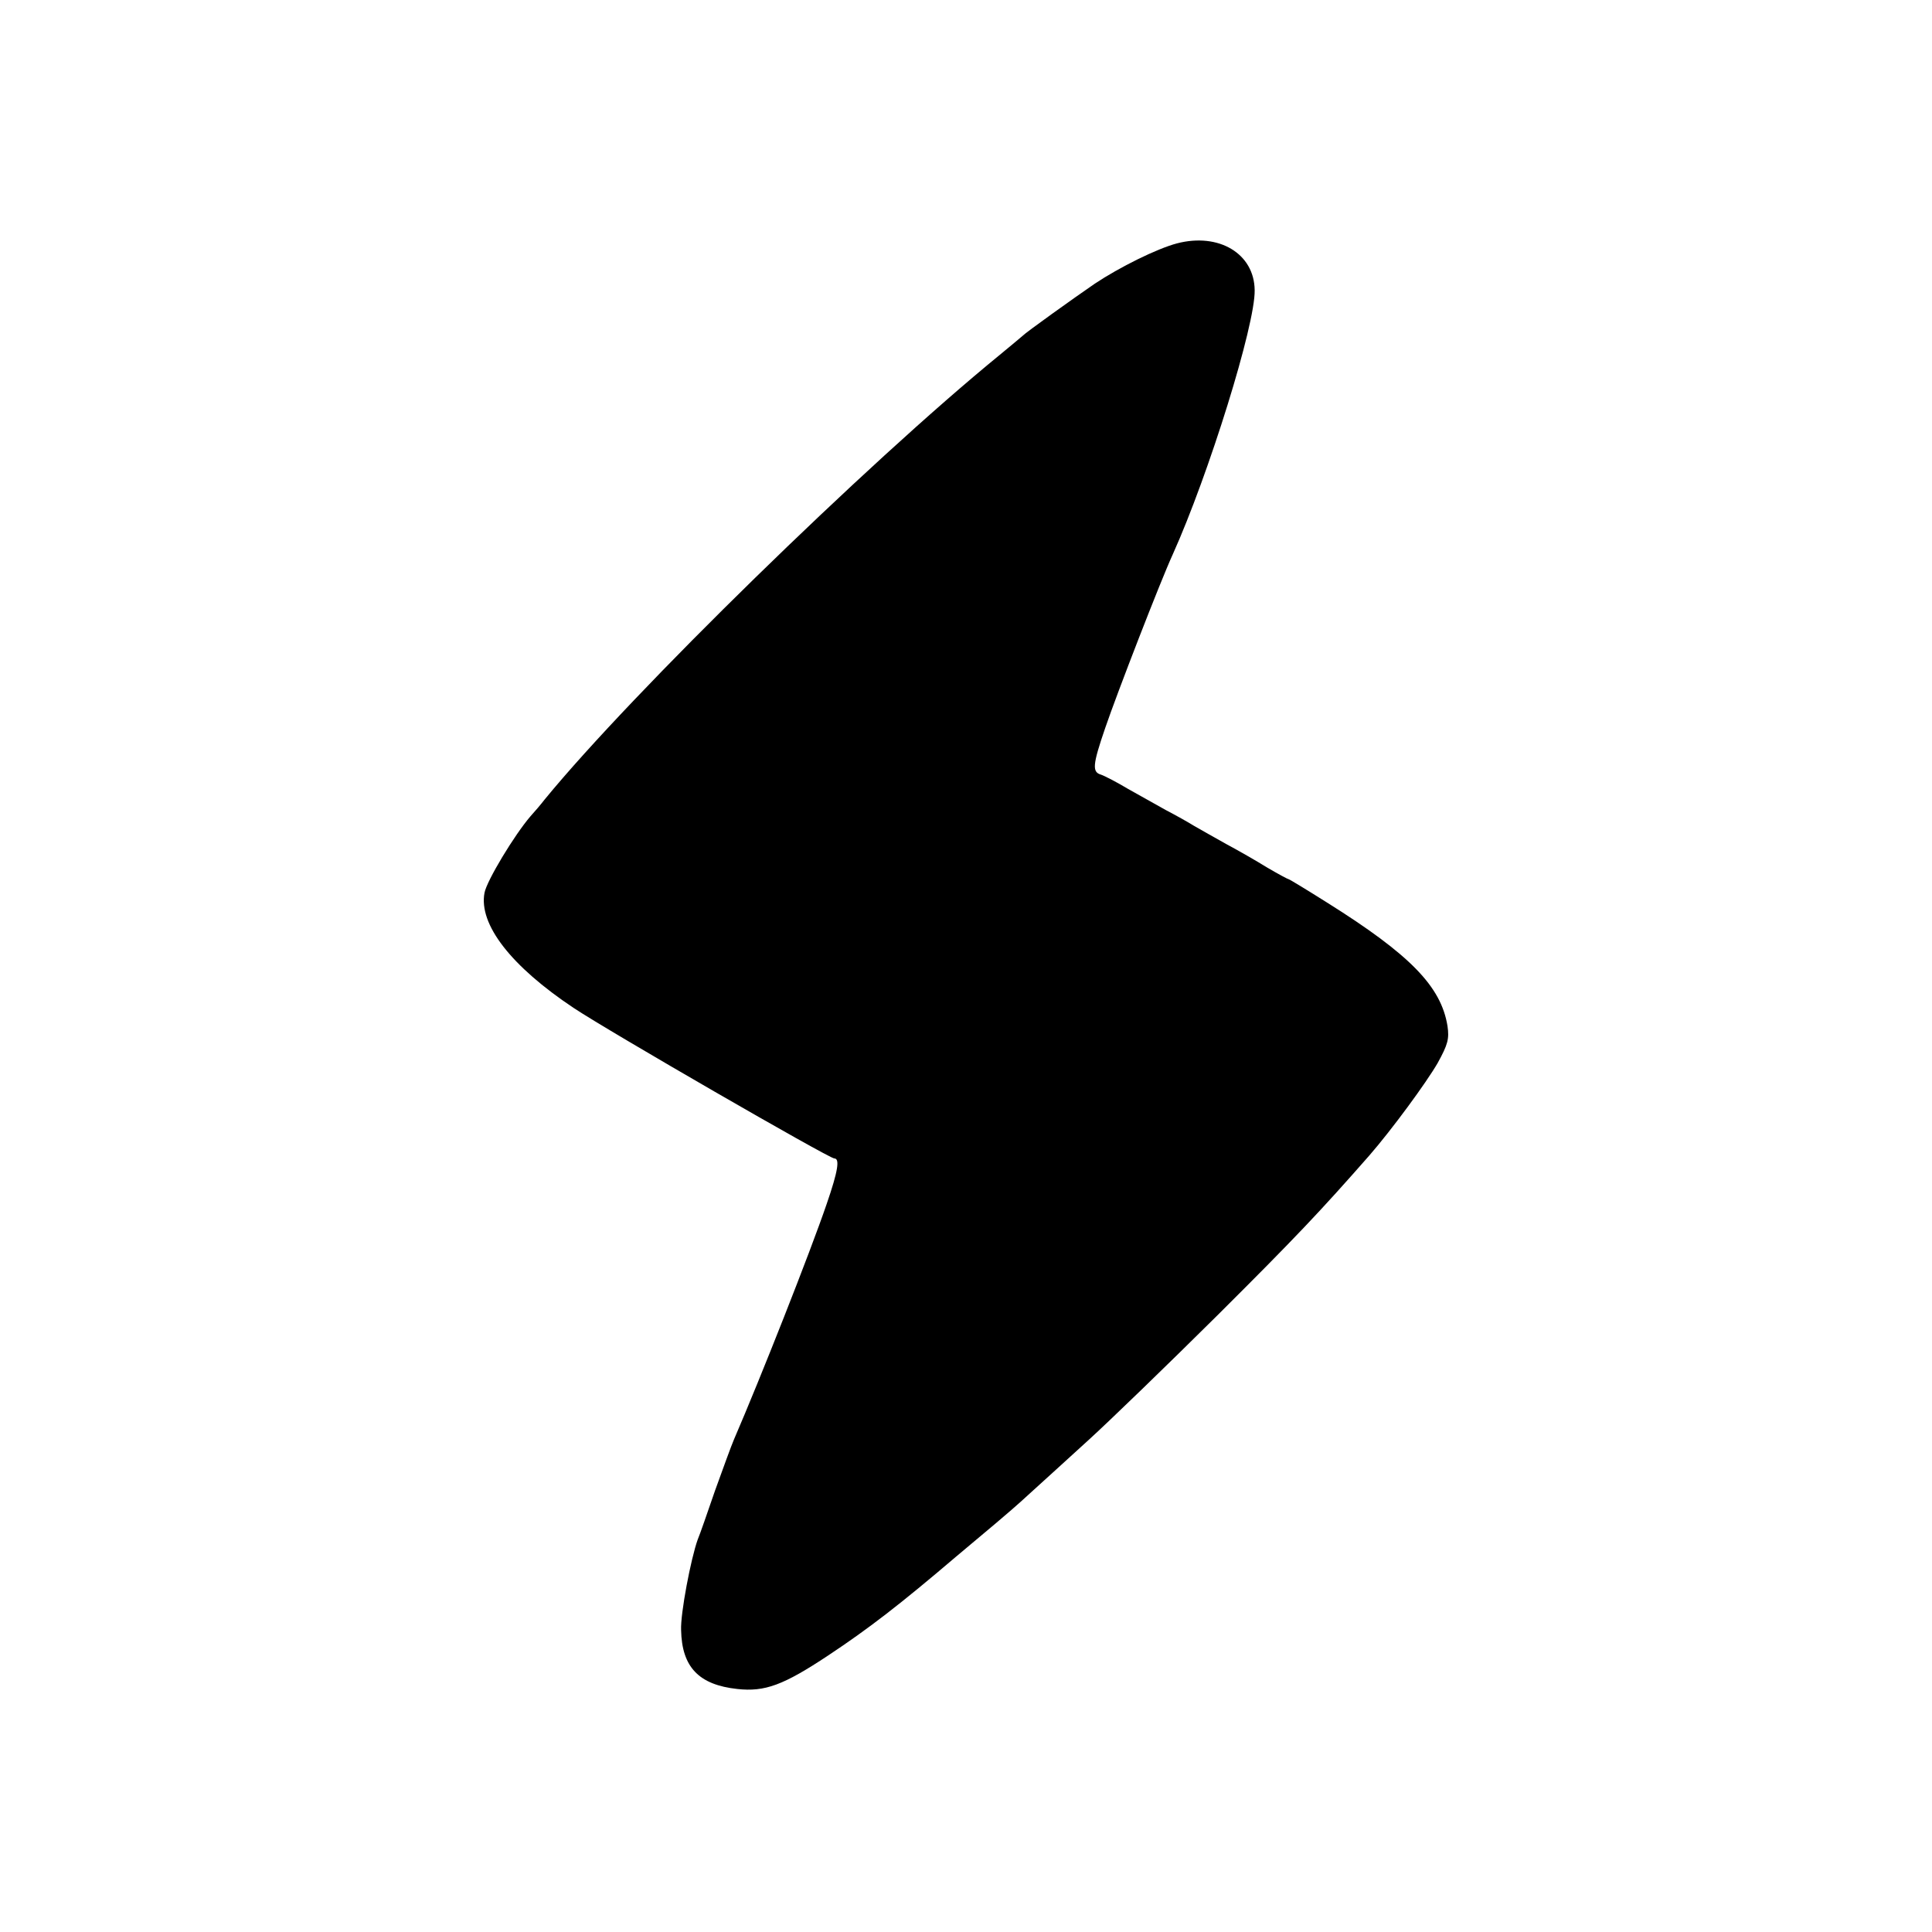
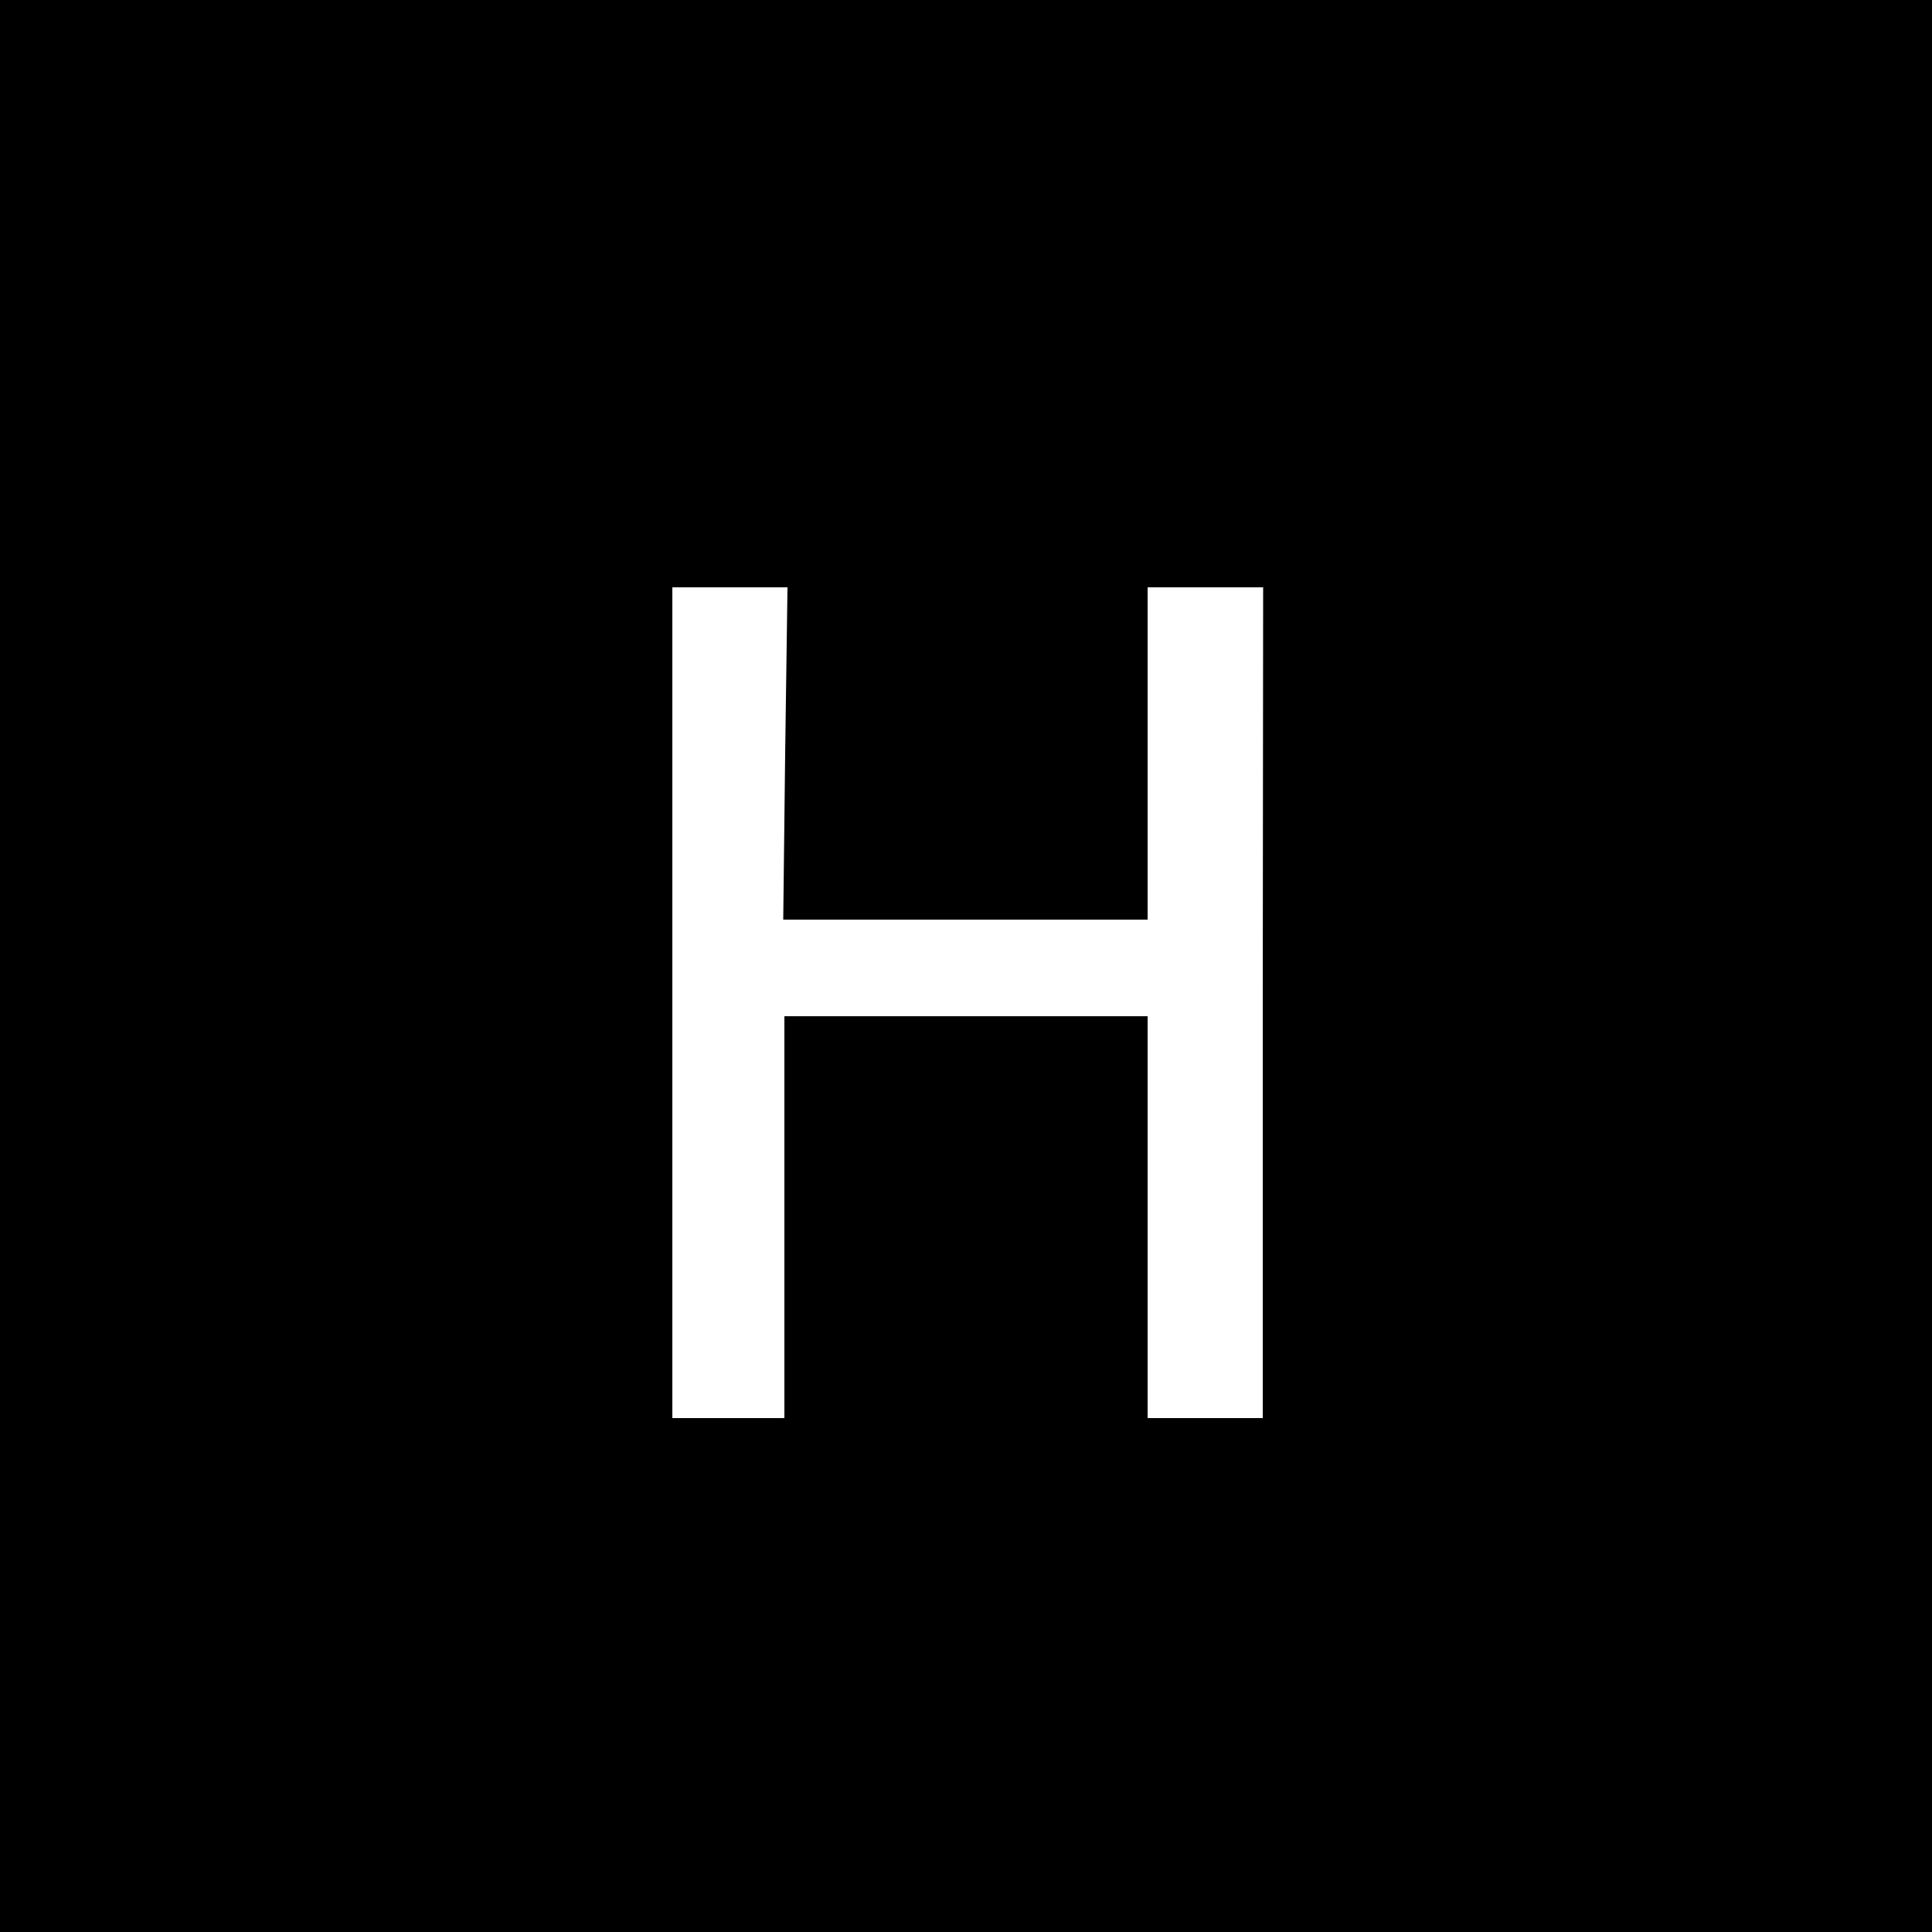
- <svg xmlns="http://www.w3.org/2000/svg" version="1.0" width="512pt" height="512pt" viewBox="0 0 512 512" preserveAspectRatio="xMidYMid meet">
-   <g transform="translate(0,512) scale(0.1,-0.1)" fill="#000000" stroke="none">
-     <path d="M3119 4475 c-53 -14 -152 -63 -218 -107 -54 -37 -184 -130 -191 -138 -3 -3 -30 -25 -60 -50 -355 -290 -974 -895 -1206 -1178 -10 -13 -27 -33 -38 -45 -43 -50 -116 -171 -122 -203 -16 -84 71 -195 236 -305 93 -62 677 -399 691 -399 15 0 10 -33 -20 -120 -44 -129 -176 -463 -246 -625 -7 -16 -29 -77 -50 -135 -20 -58 -40 -116 -46 -130 -18 -50 -46 -196 -44 -240 2 -98 47 -145 149 -156 73 -8 122 10 241 89 107 71 190 135 339 262 39 33 87 73 106 89 19 16 60 51 90 79 30 27 100 91 155 141 55 50 208 198 340 329 208 207 275 278 404 425 60 69 151 193 181 245 27 49 31 64 26 98 -17 105 -99 189 -319 327 -54 34 -100 62 -102 62 -2 0 -28 14 -57 31 -29 18 -78 46 -108 62 -30 17 -68 38 -85 48 -16 10 -50 29 -75 42 -25 14 -70 39 -100 56 -30 18 -63 35 -72 38 -24 7 -23 25 11 124 31 91 146 388 179 460 95 211 219 609 217 700 -1 97 -95 153 -206 124z" />
-   </g>
+ <svg xmlns="http://www.w3.org/2000/svg" version="1" width="666.667" height="666.667" viewBox="0 0 500 500">
+   <path d="M0 250v250h500V0H0v250zm203.2-55l-.5 43H297v-86h29.9l-.1 107.5V367H297V263h-94v104h-29V152h29.8l-.6 43z" />
</svg>
